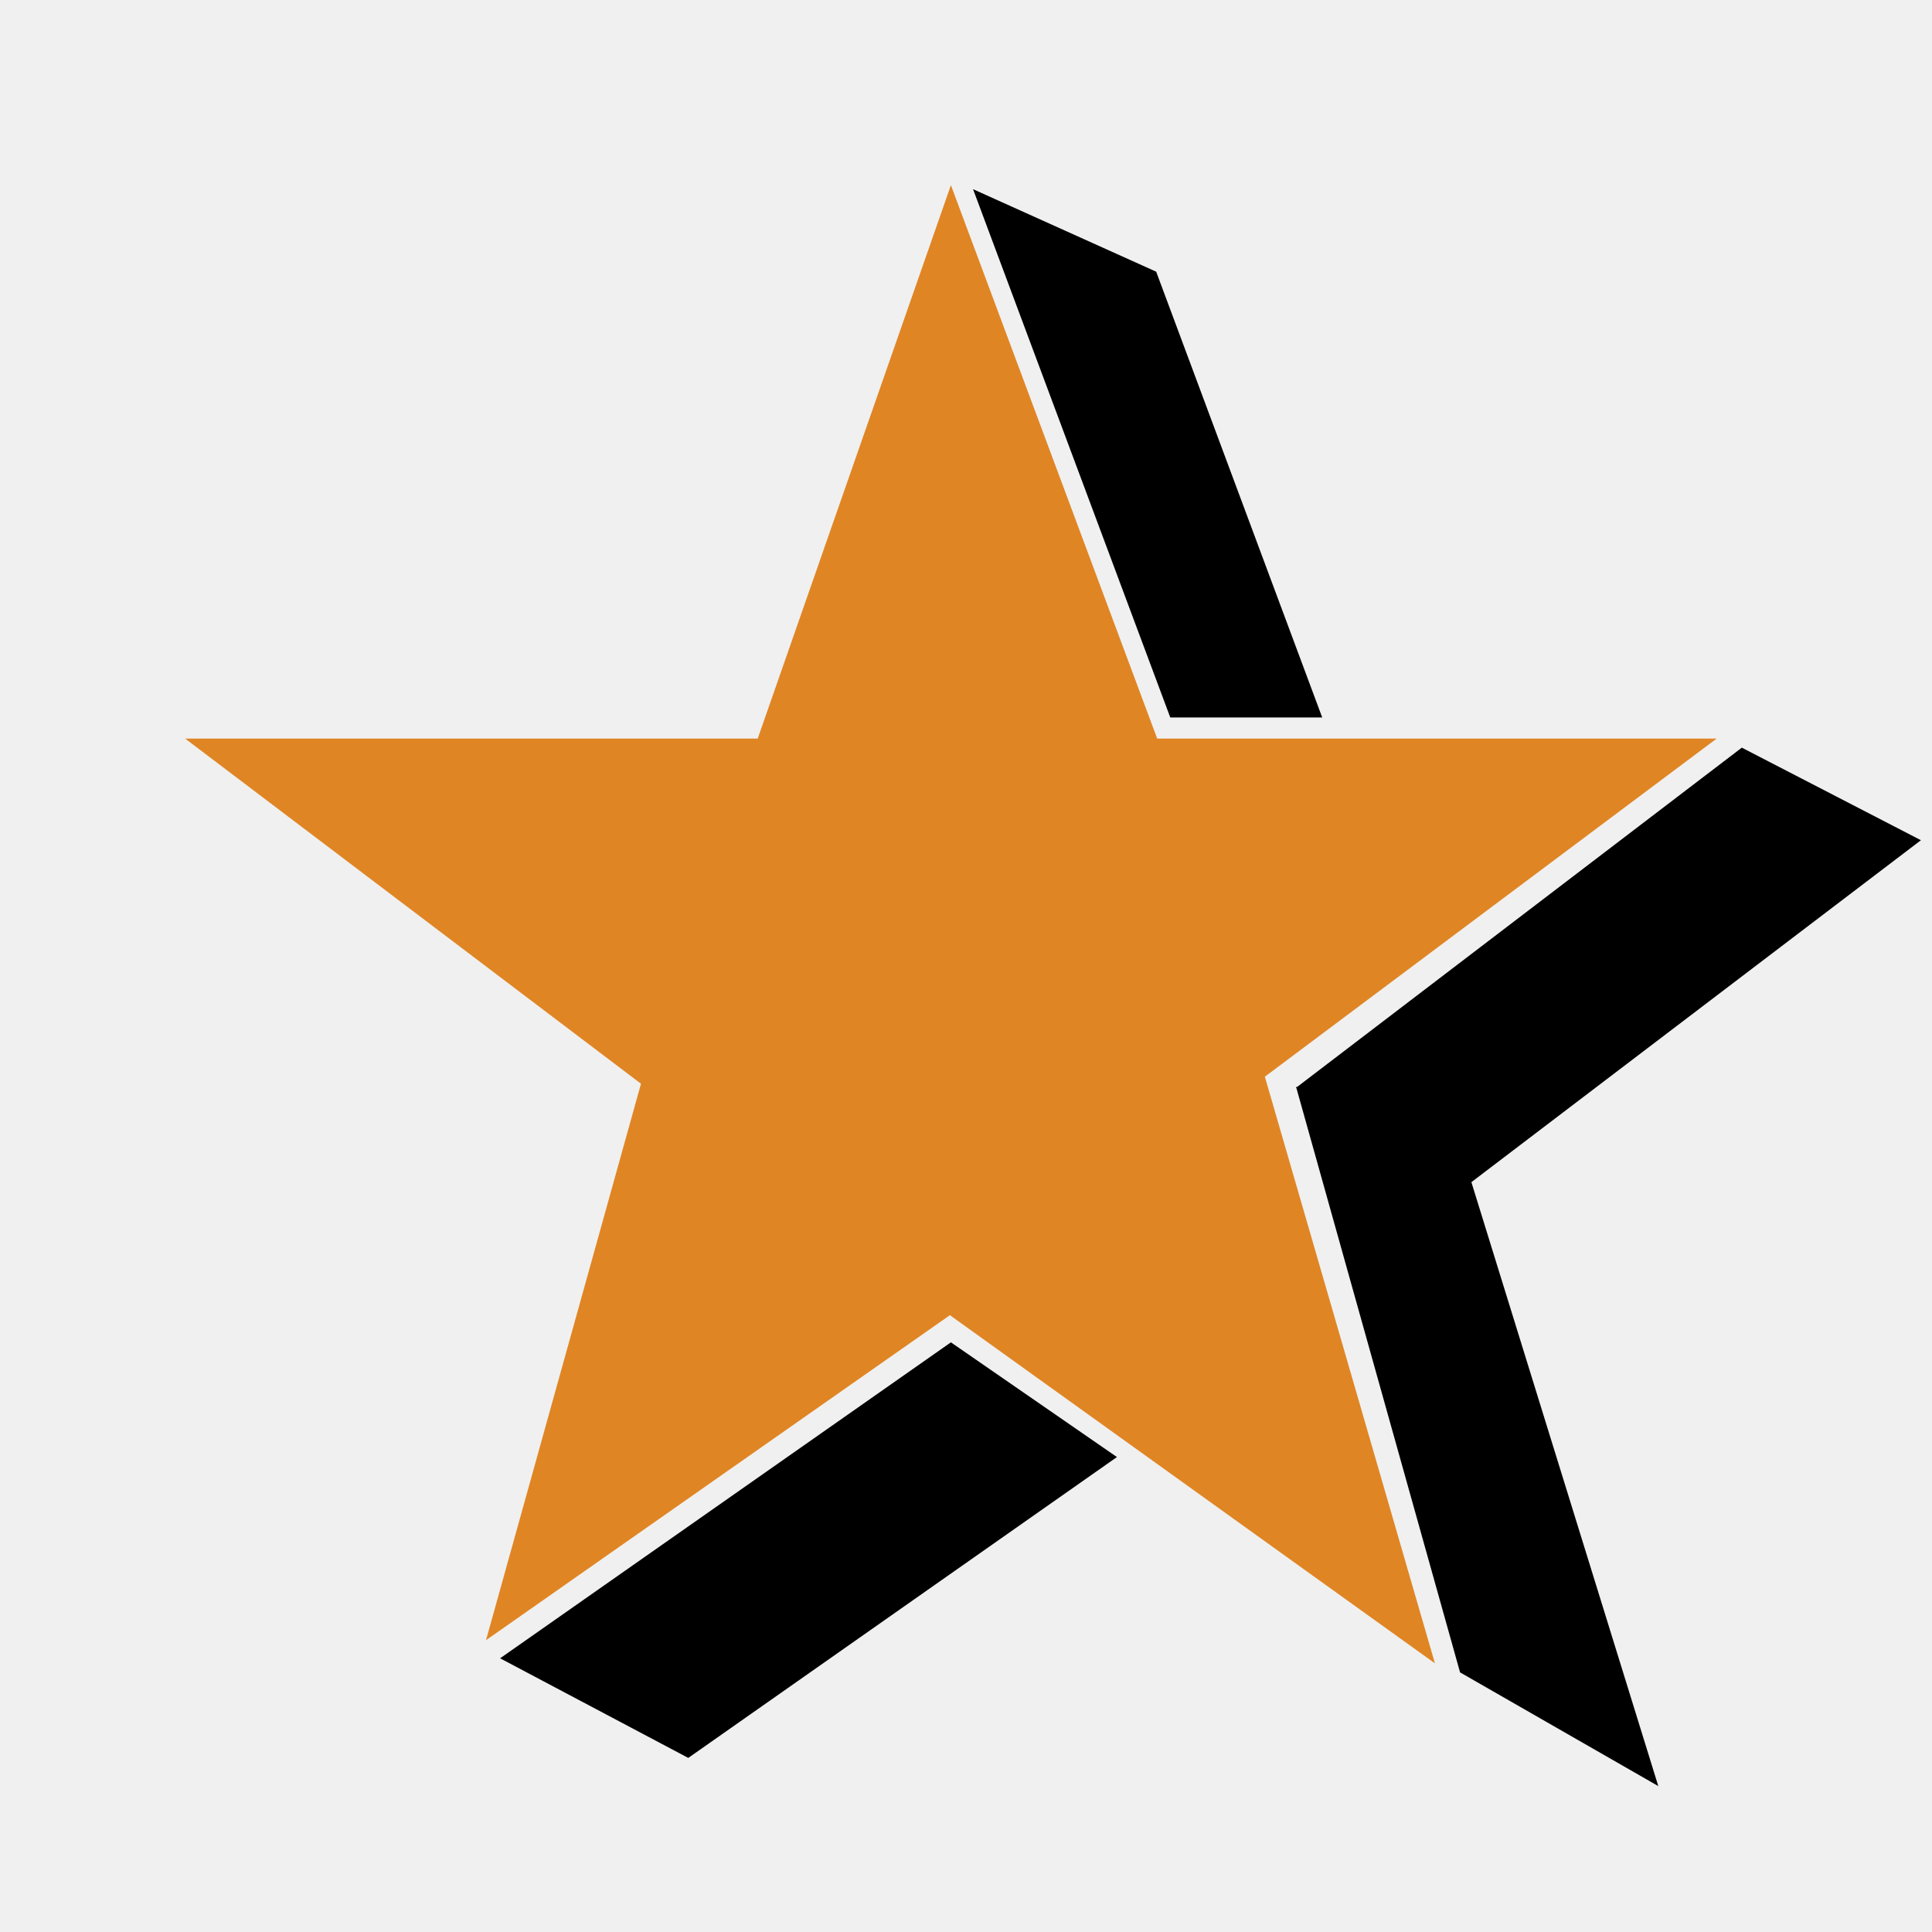
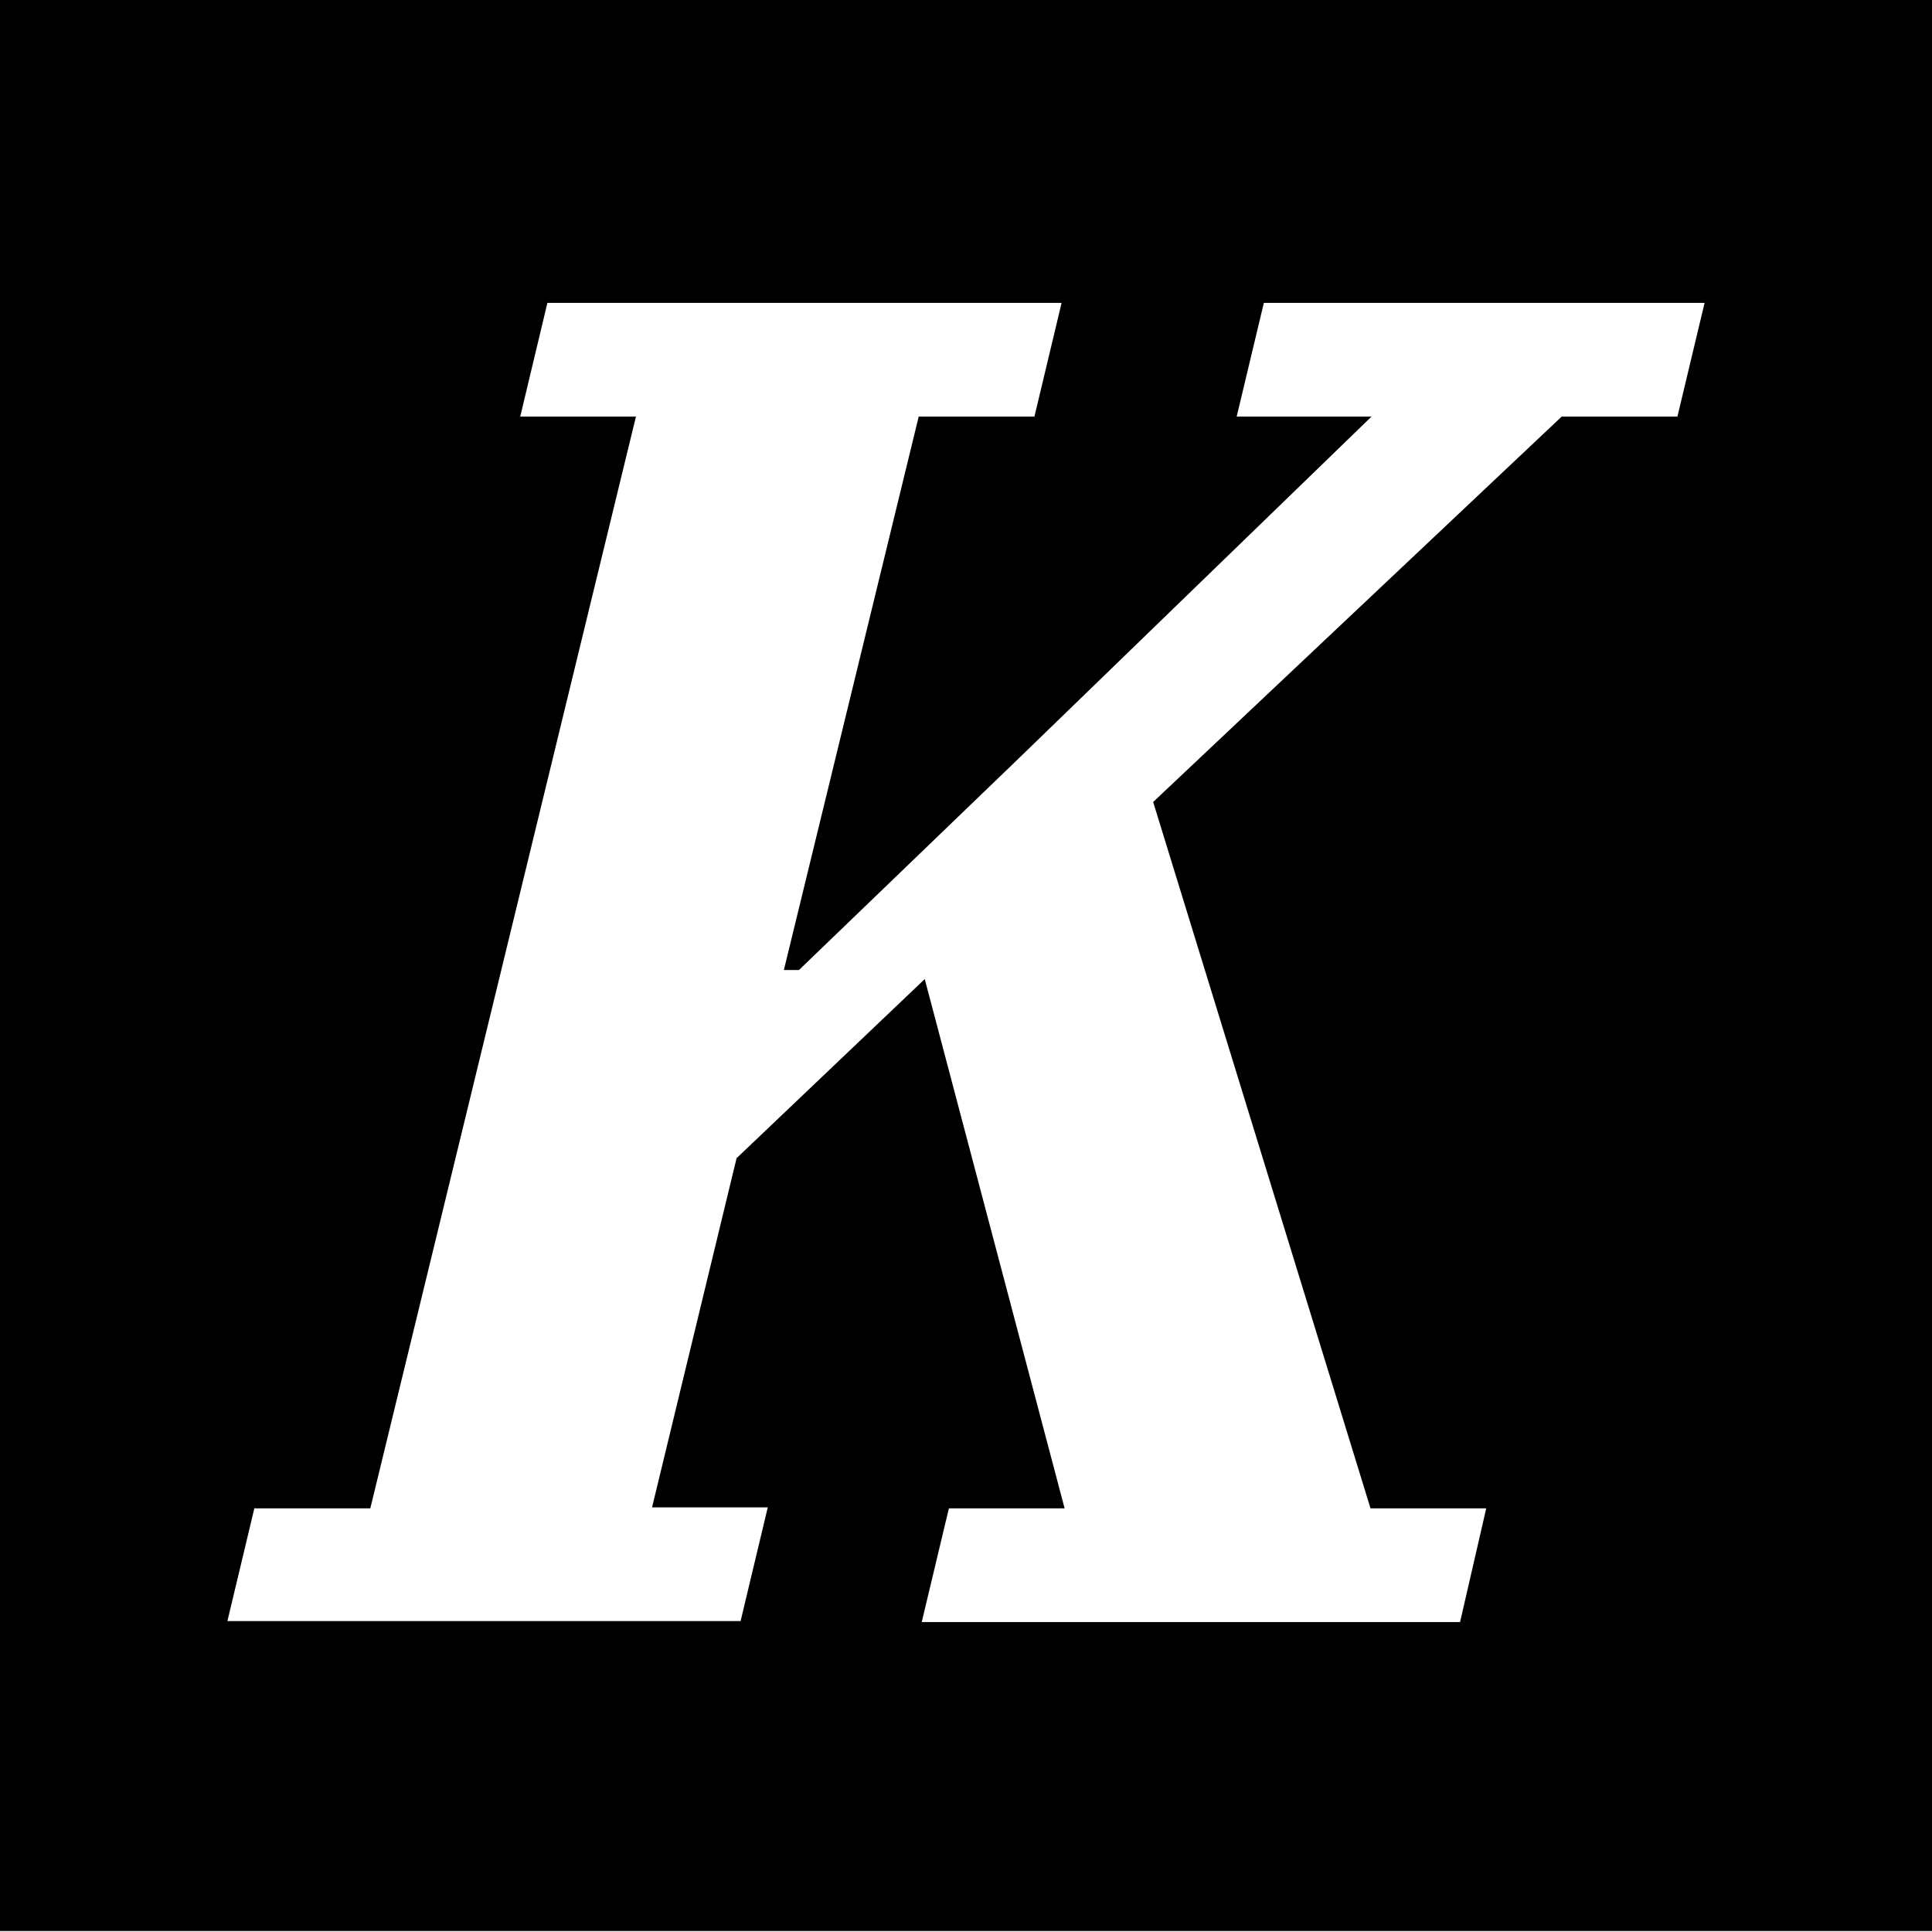
- <svg xmlns="http://www.w3.org/2000/svg" xml:space="preserve" viewBox="0 0 192 192">
-   <path fill="#e08524" d="M75.3 73.4H18.4l45.3 34.3L48.3 163l46.1-32.3 48.2 34.6-16.9-58.3 44.9-33.6H115l-20.5-55-19.2 55z" />
-   <path d="m96.7 18.8 18.2 8.2 16.5 44.3h-15.1L96.7 18.8zm-47 146 18.7 9.9 42.6-29.9-16.5-11.4-44.8 31.4zm79.1-56.8 17.4 9.4 18.6 60.1-19.7-11.3-16.3-58.2z" />
-   <path d="m173.1 74.3 17.8 9.2-44.7 34-17.4-9.4 44.3-33.8z" />
+ <svg xmlns="http://www.w3.org/2000/svg" id="Ebene_1" version="1.1" viewBox="0 0 192 192">
+   <defs>
+     <style>
+       .st0 {
+         fill: #fff;
+       }
+     </style>
+   </defs>
+   <rect y="-1.1" width="192.6" height="193" />
+   <path class="st0" d="M25.3,149.9h11.5l26.4-108.5h-11.5l2.7-11.3h51.1l-2.7,11.3h-11.5l-13.4,55h1.5l21.6-20.8,35.3-34.2h-13.4l2.7-11.3h43.8l-2.7,11.3h-11.5l-40.6,38.3,21.6,70.2h11.5l-2.6,11.3h-53.5l2.7-11.3h11.5l-13.9-52.6-18.7,17.8-8.4,34.7h11.5l-2.7,11.3H22.6l2.7-11.3Z" />
</svg>
